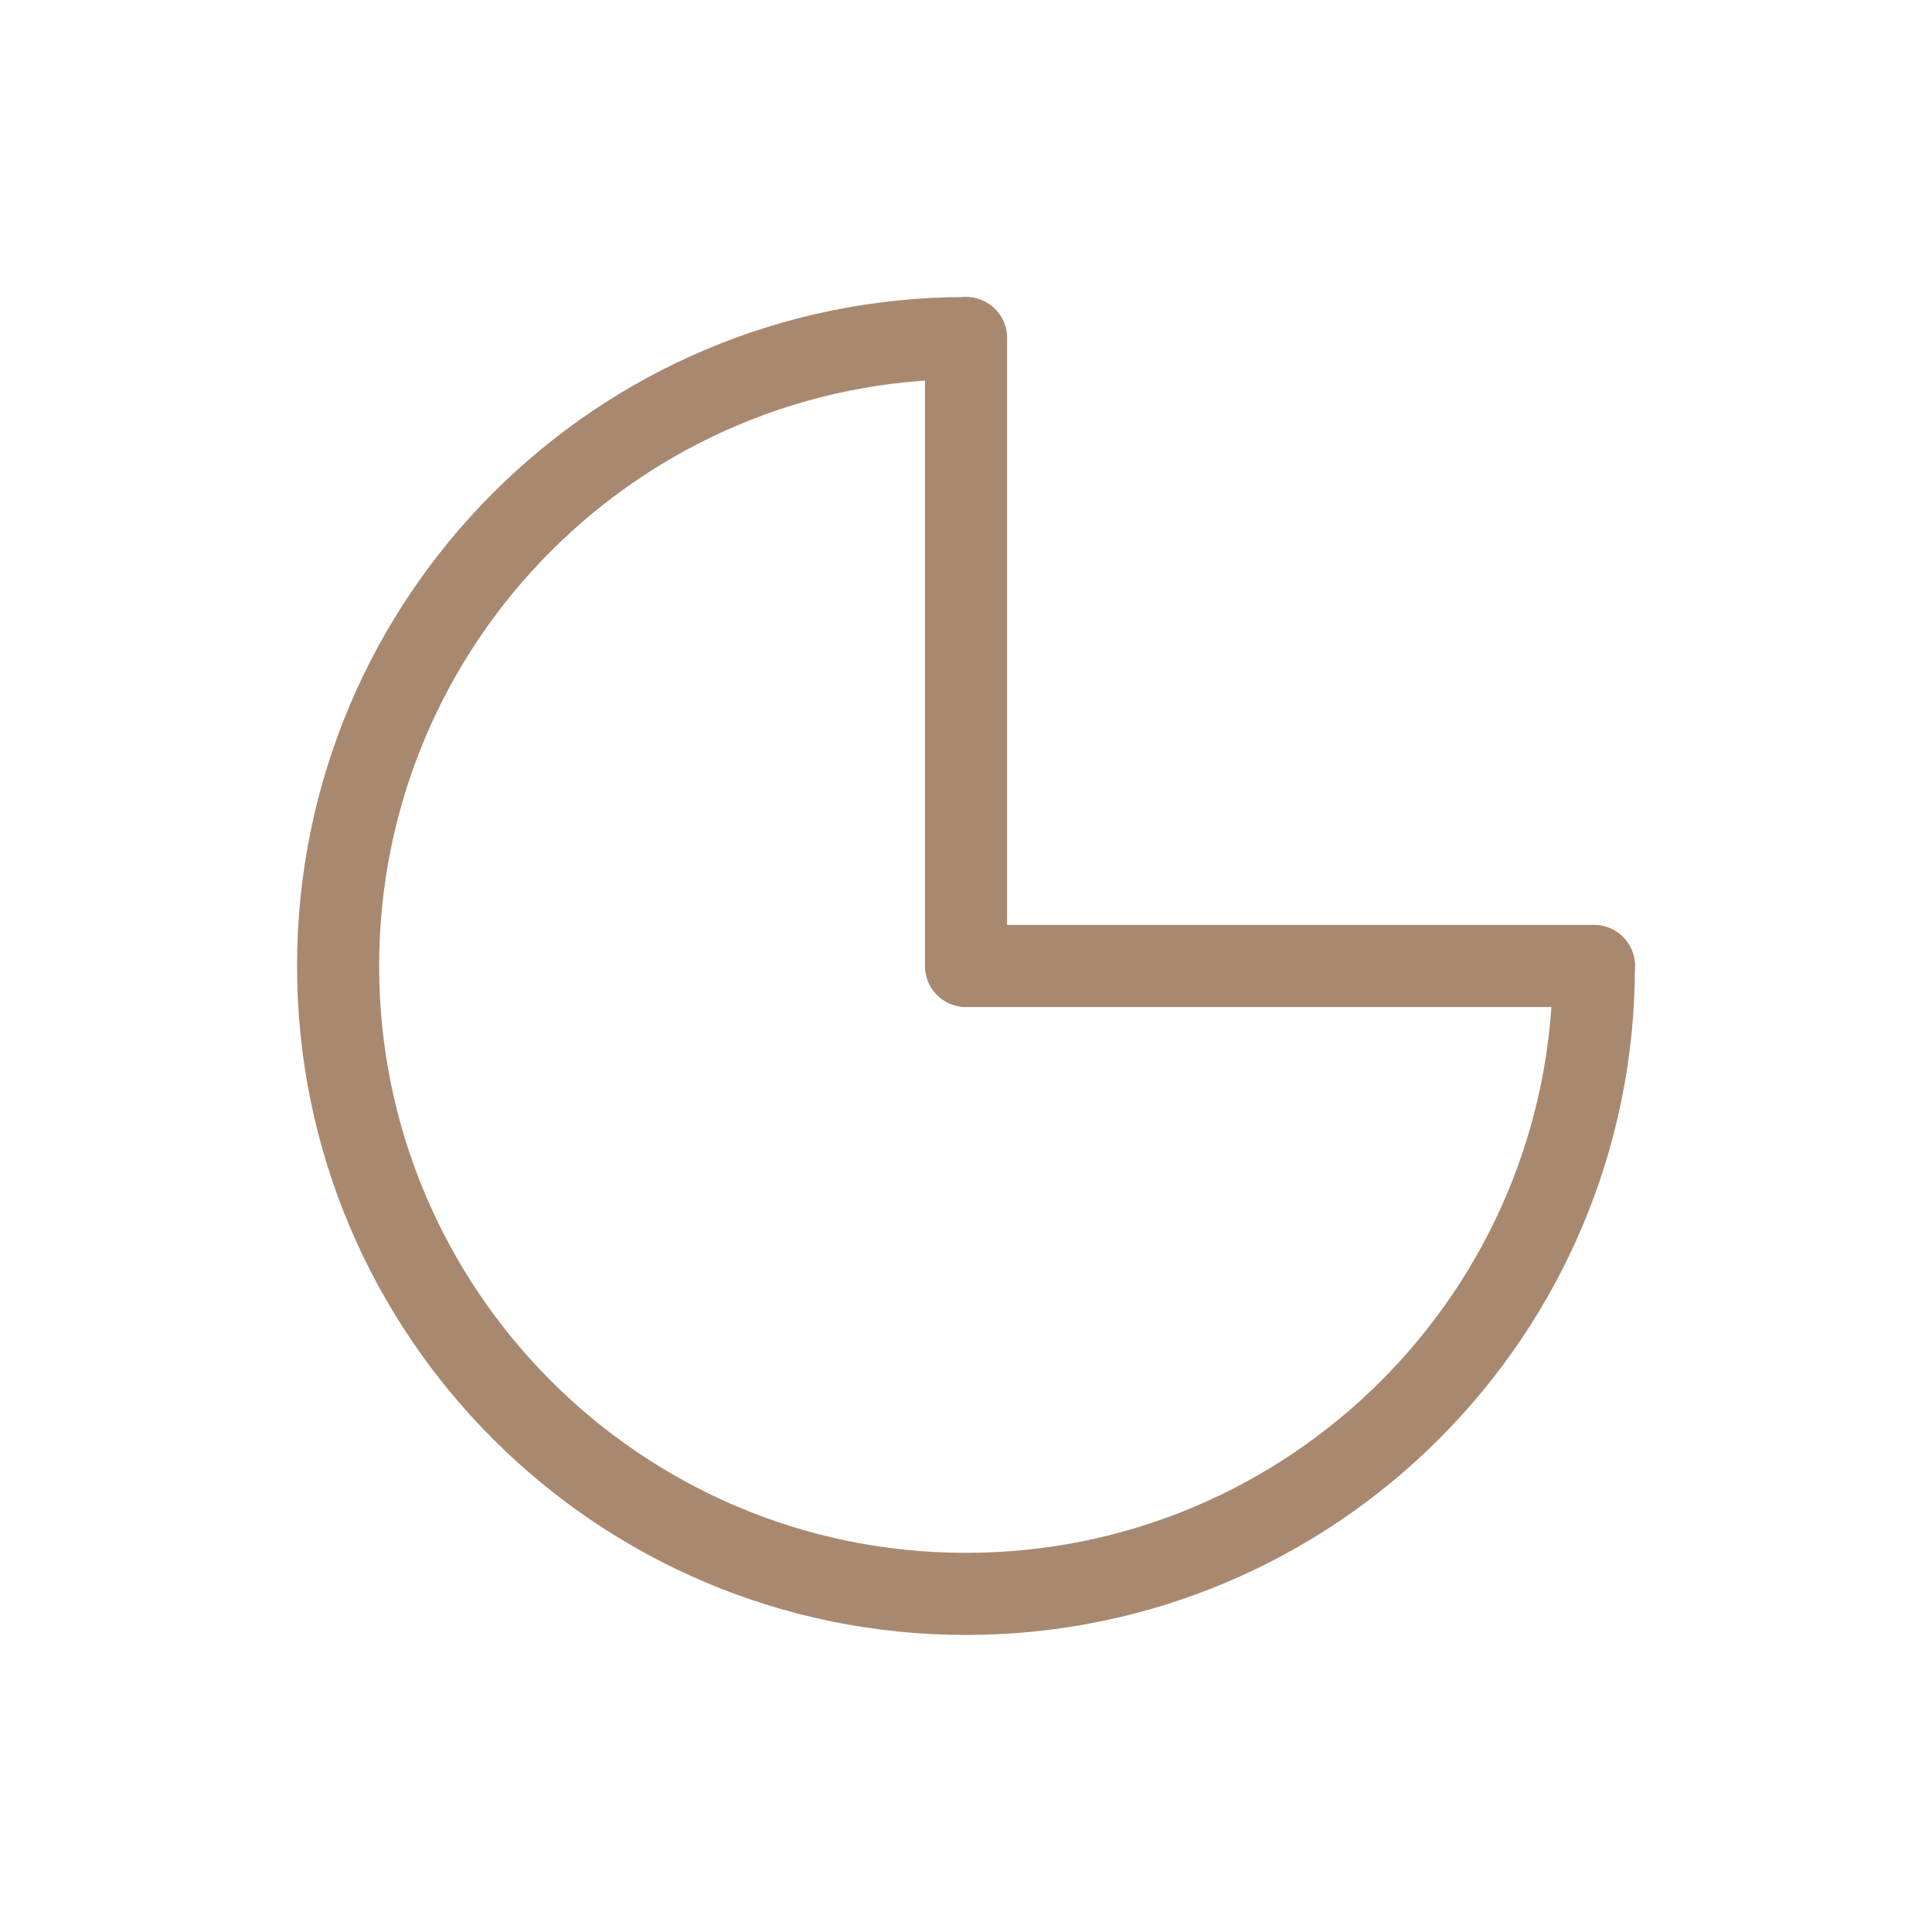
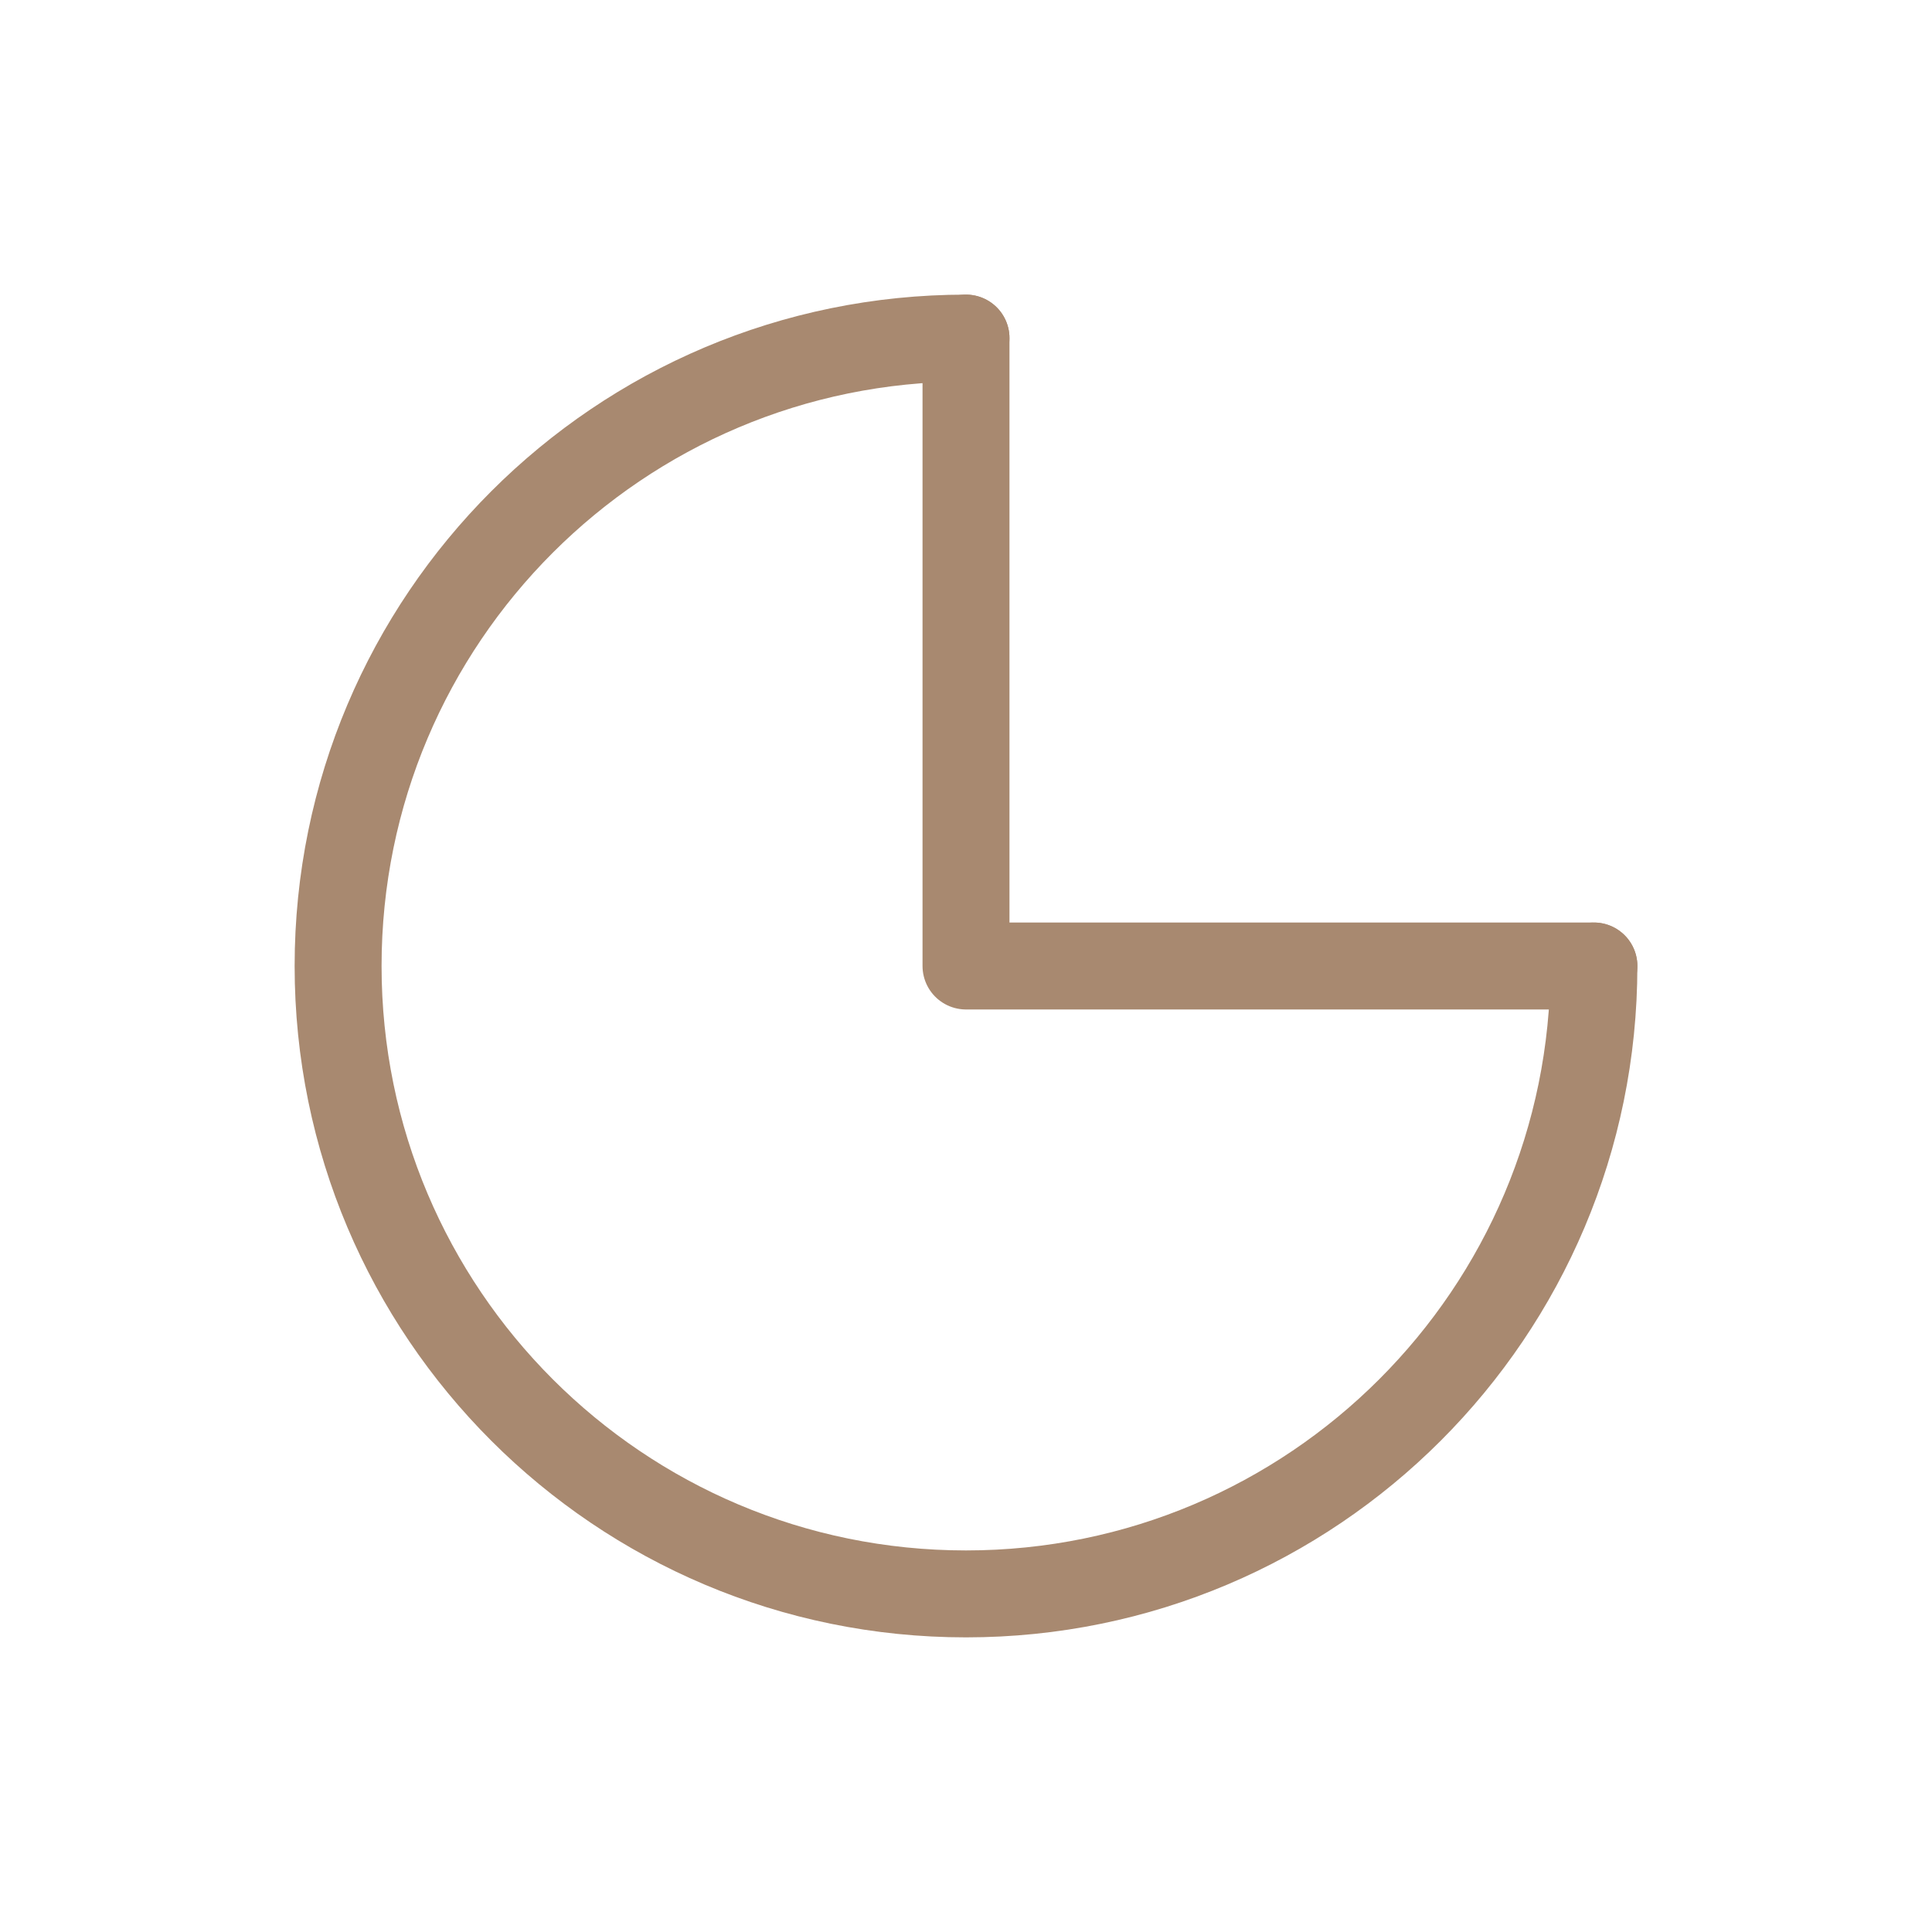
<svg xmlns="http://www.w3.org/2000/svg" viewBox="0 0 40 40">
-   <g fill="none" stroke="#a88970" stroke-width="1.7" stroke-linecap="round" stroke-linejoin="round">
+   <g fill="none" stroke="#a88970" stroke-width="1.8" stroke-linecap="round" stroke-linejoin="round">
    <path d="M20 7a13 13 0 1 0 13 13" />
    <path d="M20 7v13h13" />
  </g>
</svg>
